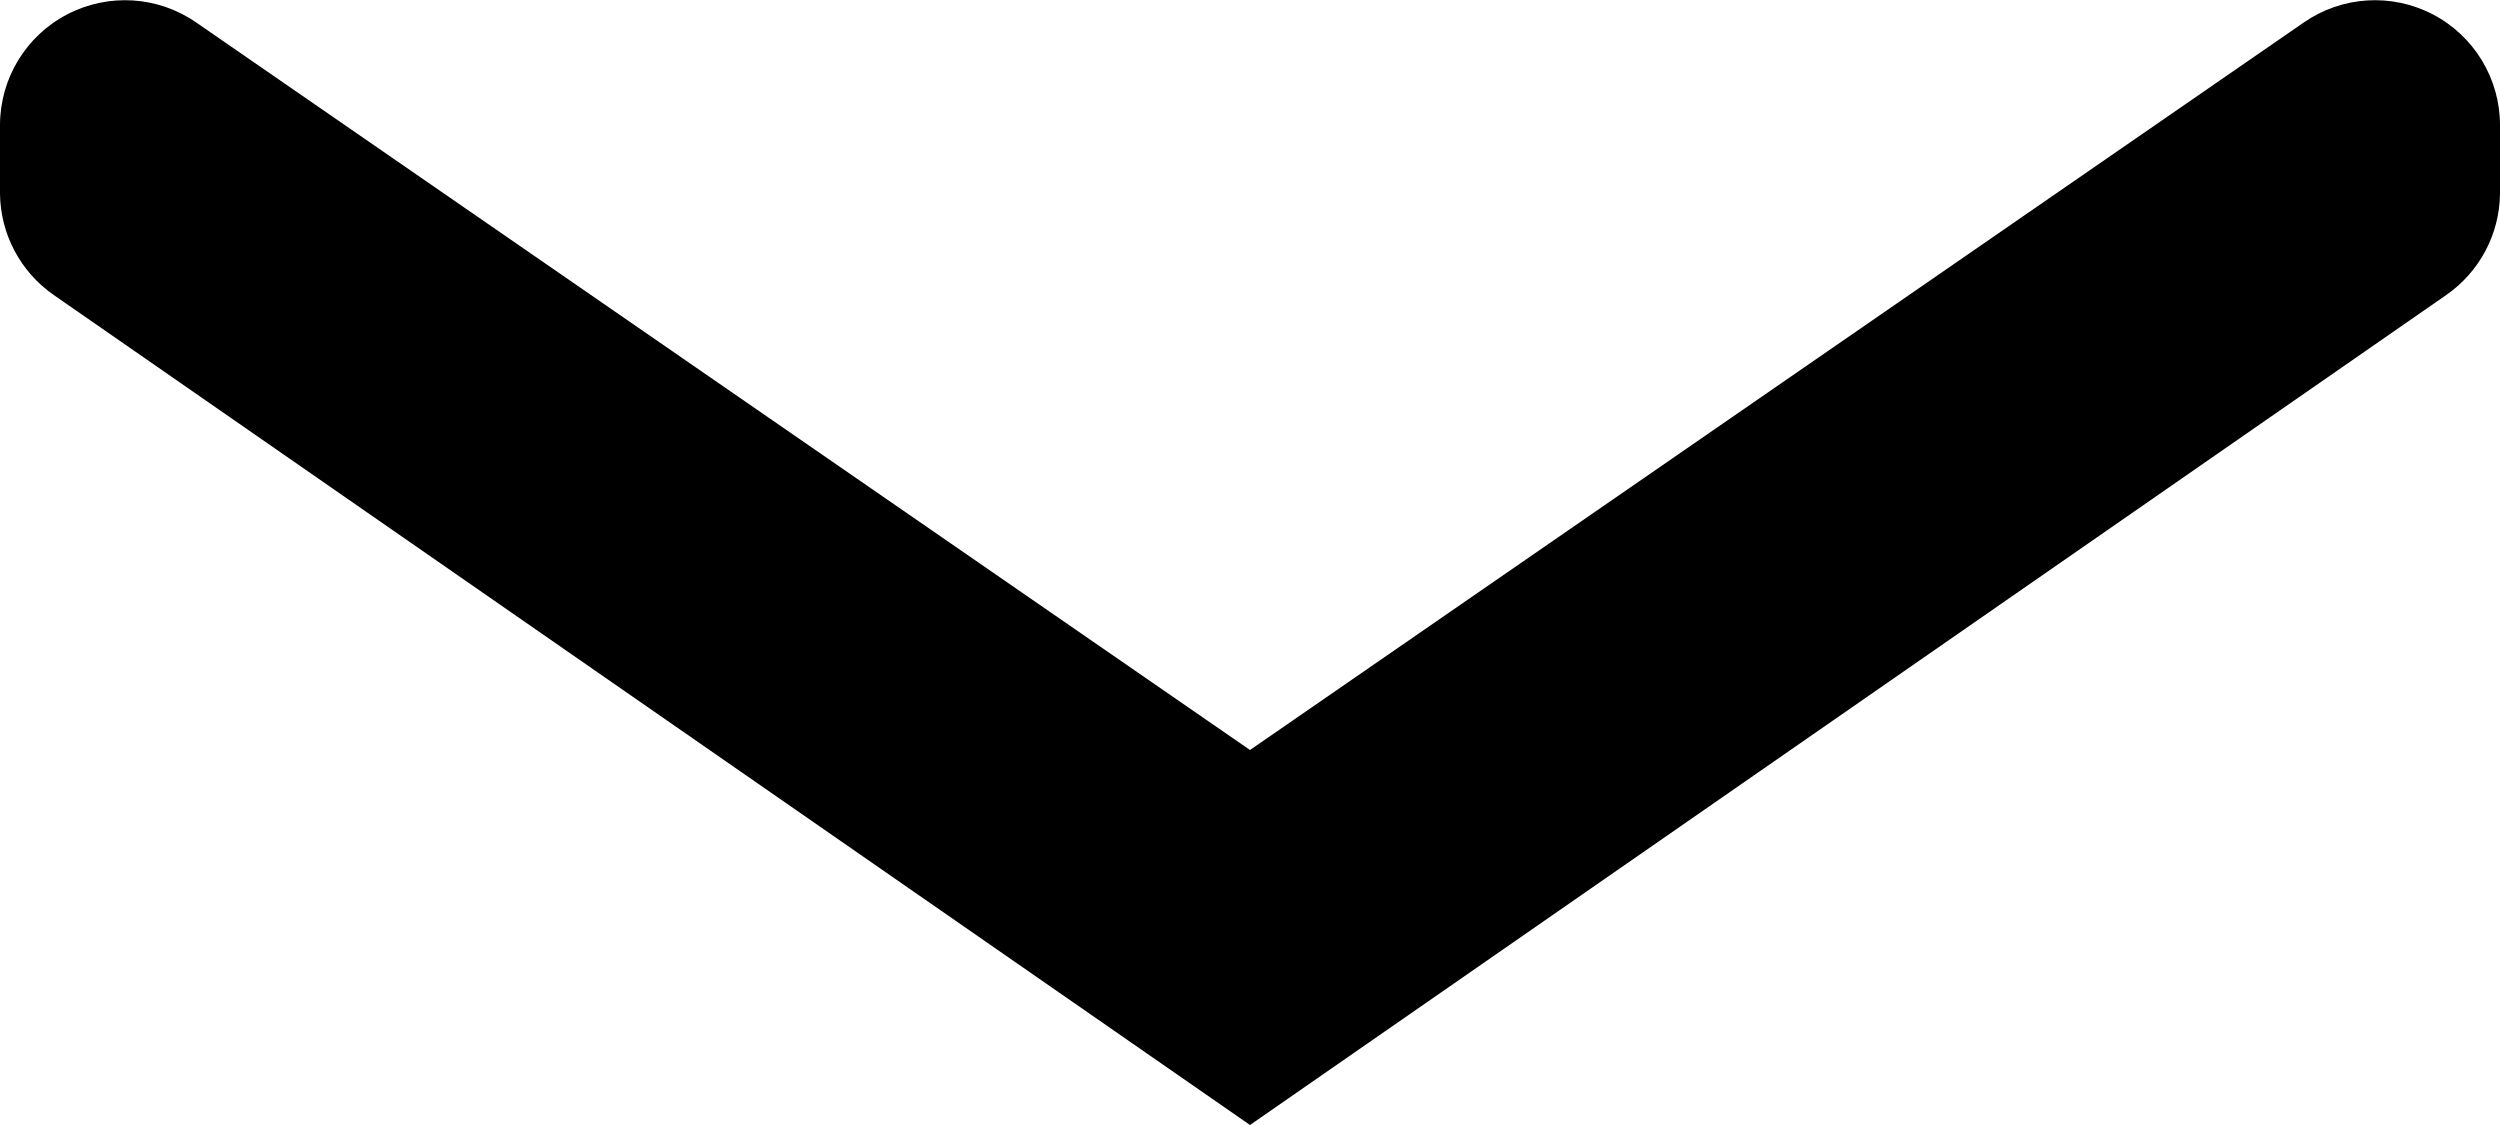
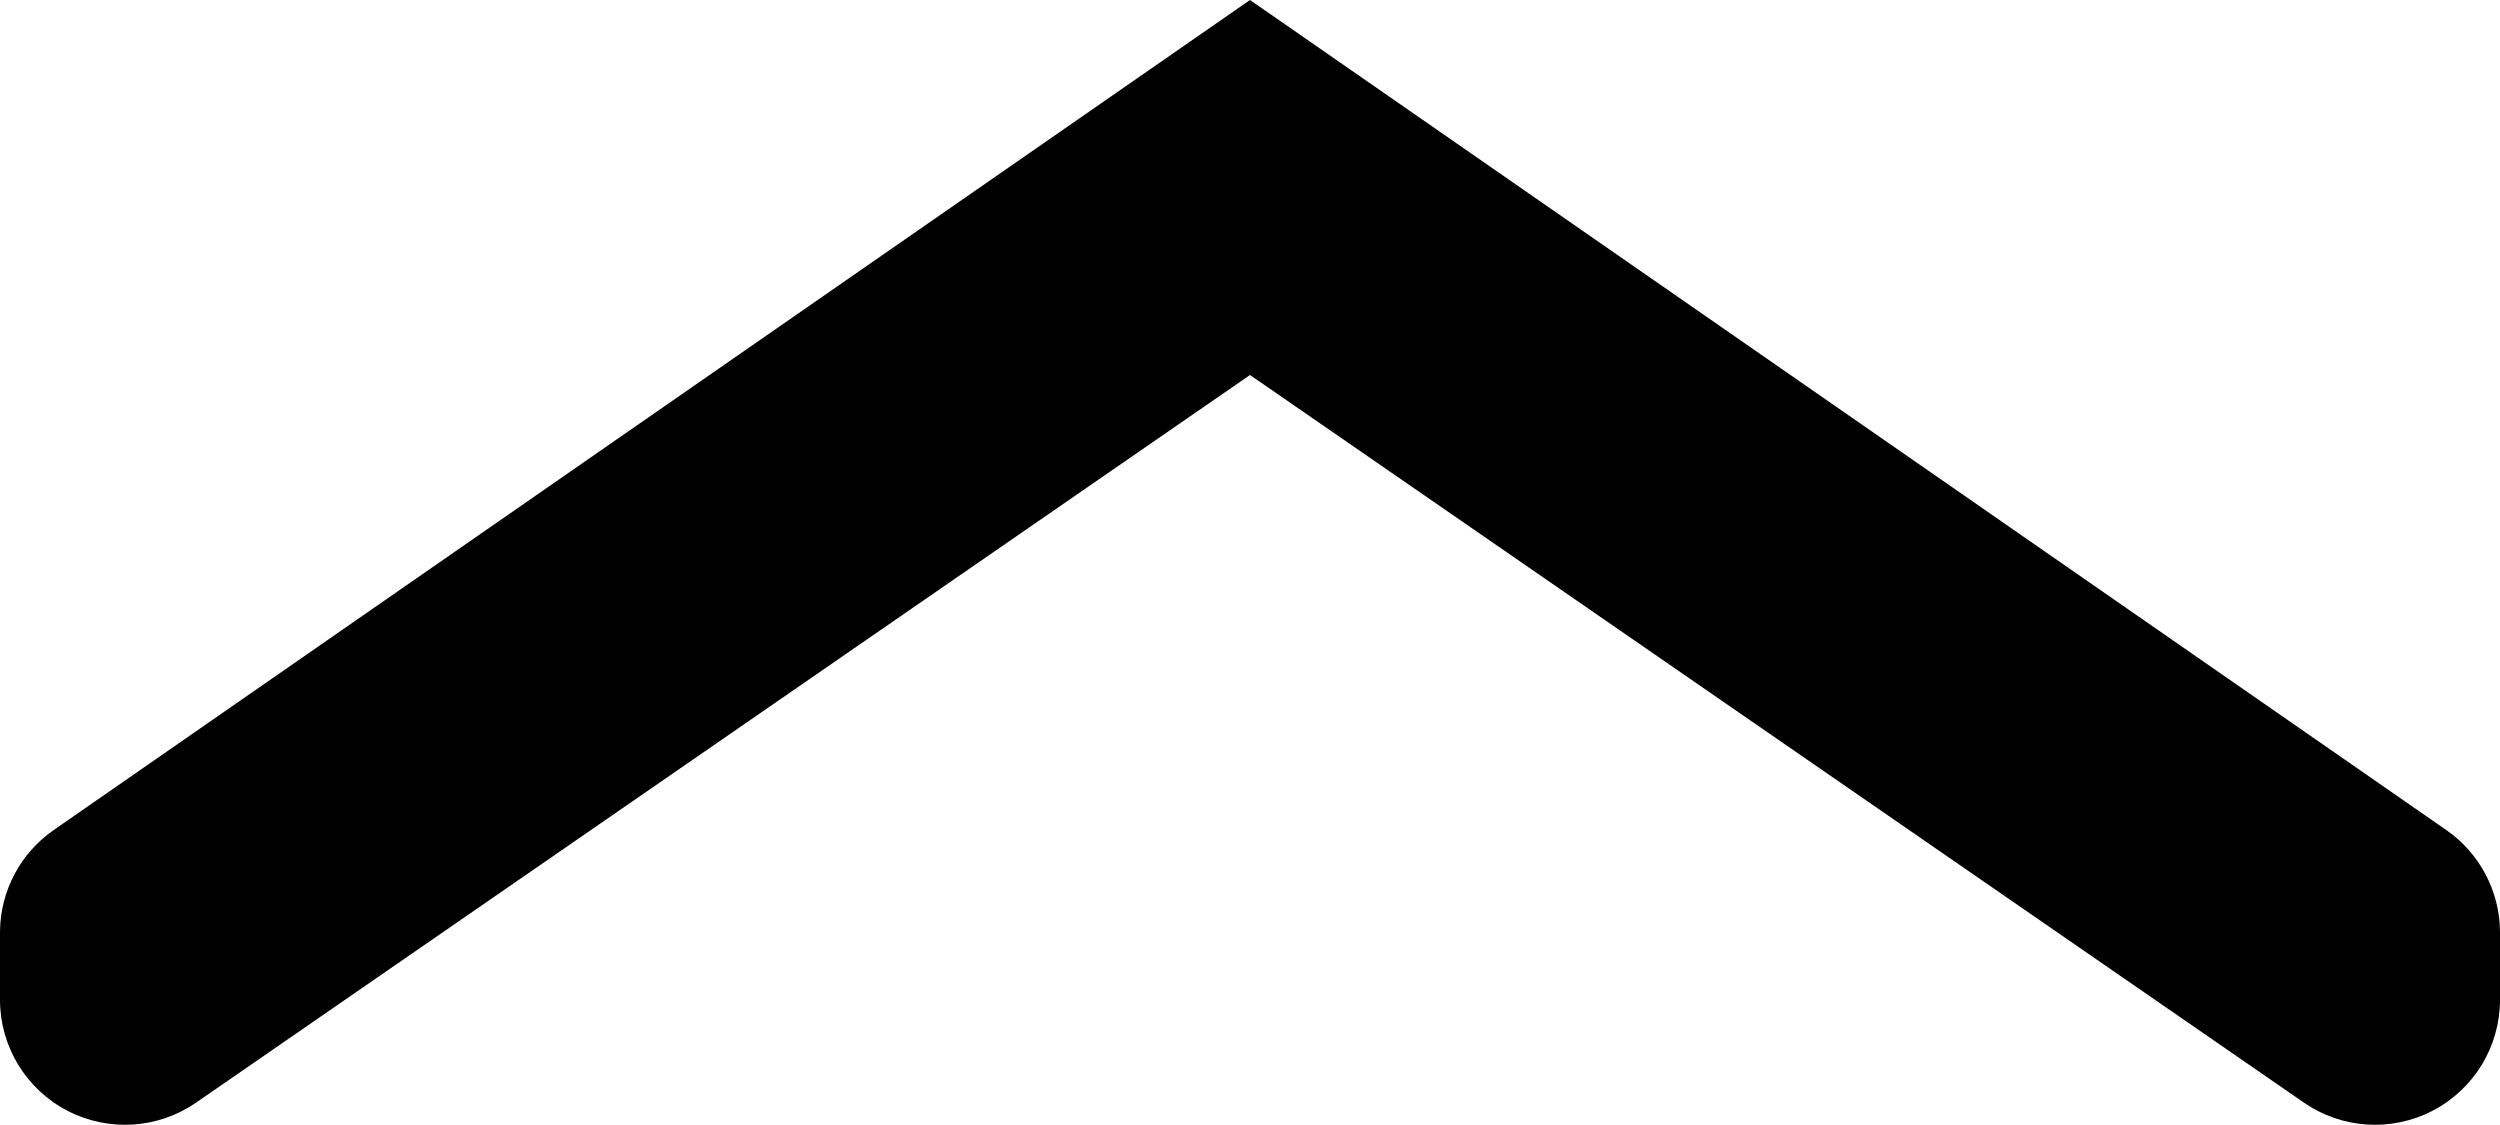
<svg xmlns="http://www.w3.org/2000/svg" width="20" height="9" viewBox="0 0 20 9">
-   <path d="M10,9,.43,2.36A1,1,0,0,1,0,1.55V1A1,1,0,0,1,1.57.18L10,6,18.43.18A1,1,0,0,1,20,1v.55a1,1,0,0,1-.43.81Z" transform="translate(0)" />
+   <path d="M19.57,6.64a1,1,0,0,1,.43.81V8a1,1,0,0,1-1.57.82L10,3,1.57,8.82A1,1,0,0,1,0,8V7.45a1,1,0,0,1,.43-.81L10,0Z" transform="translate(0 0)" />
</svg>
